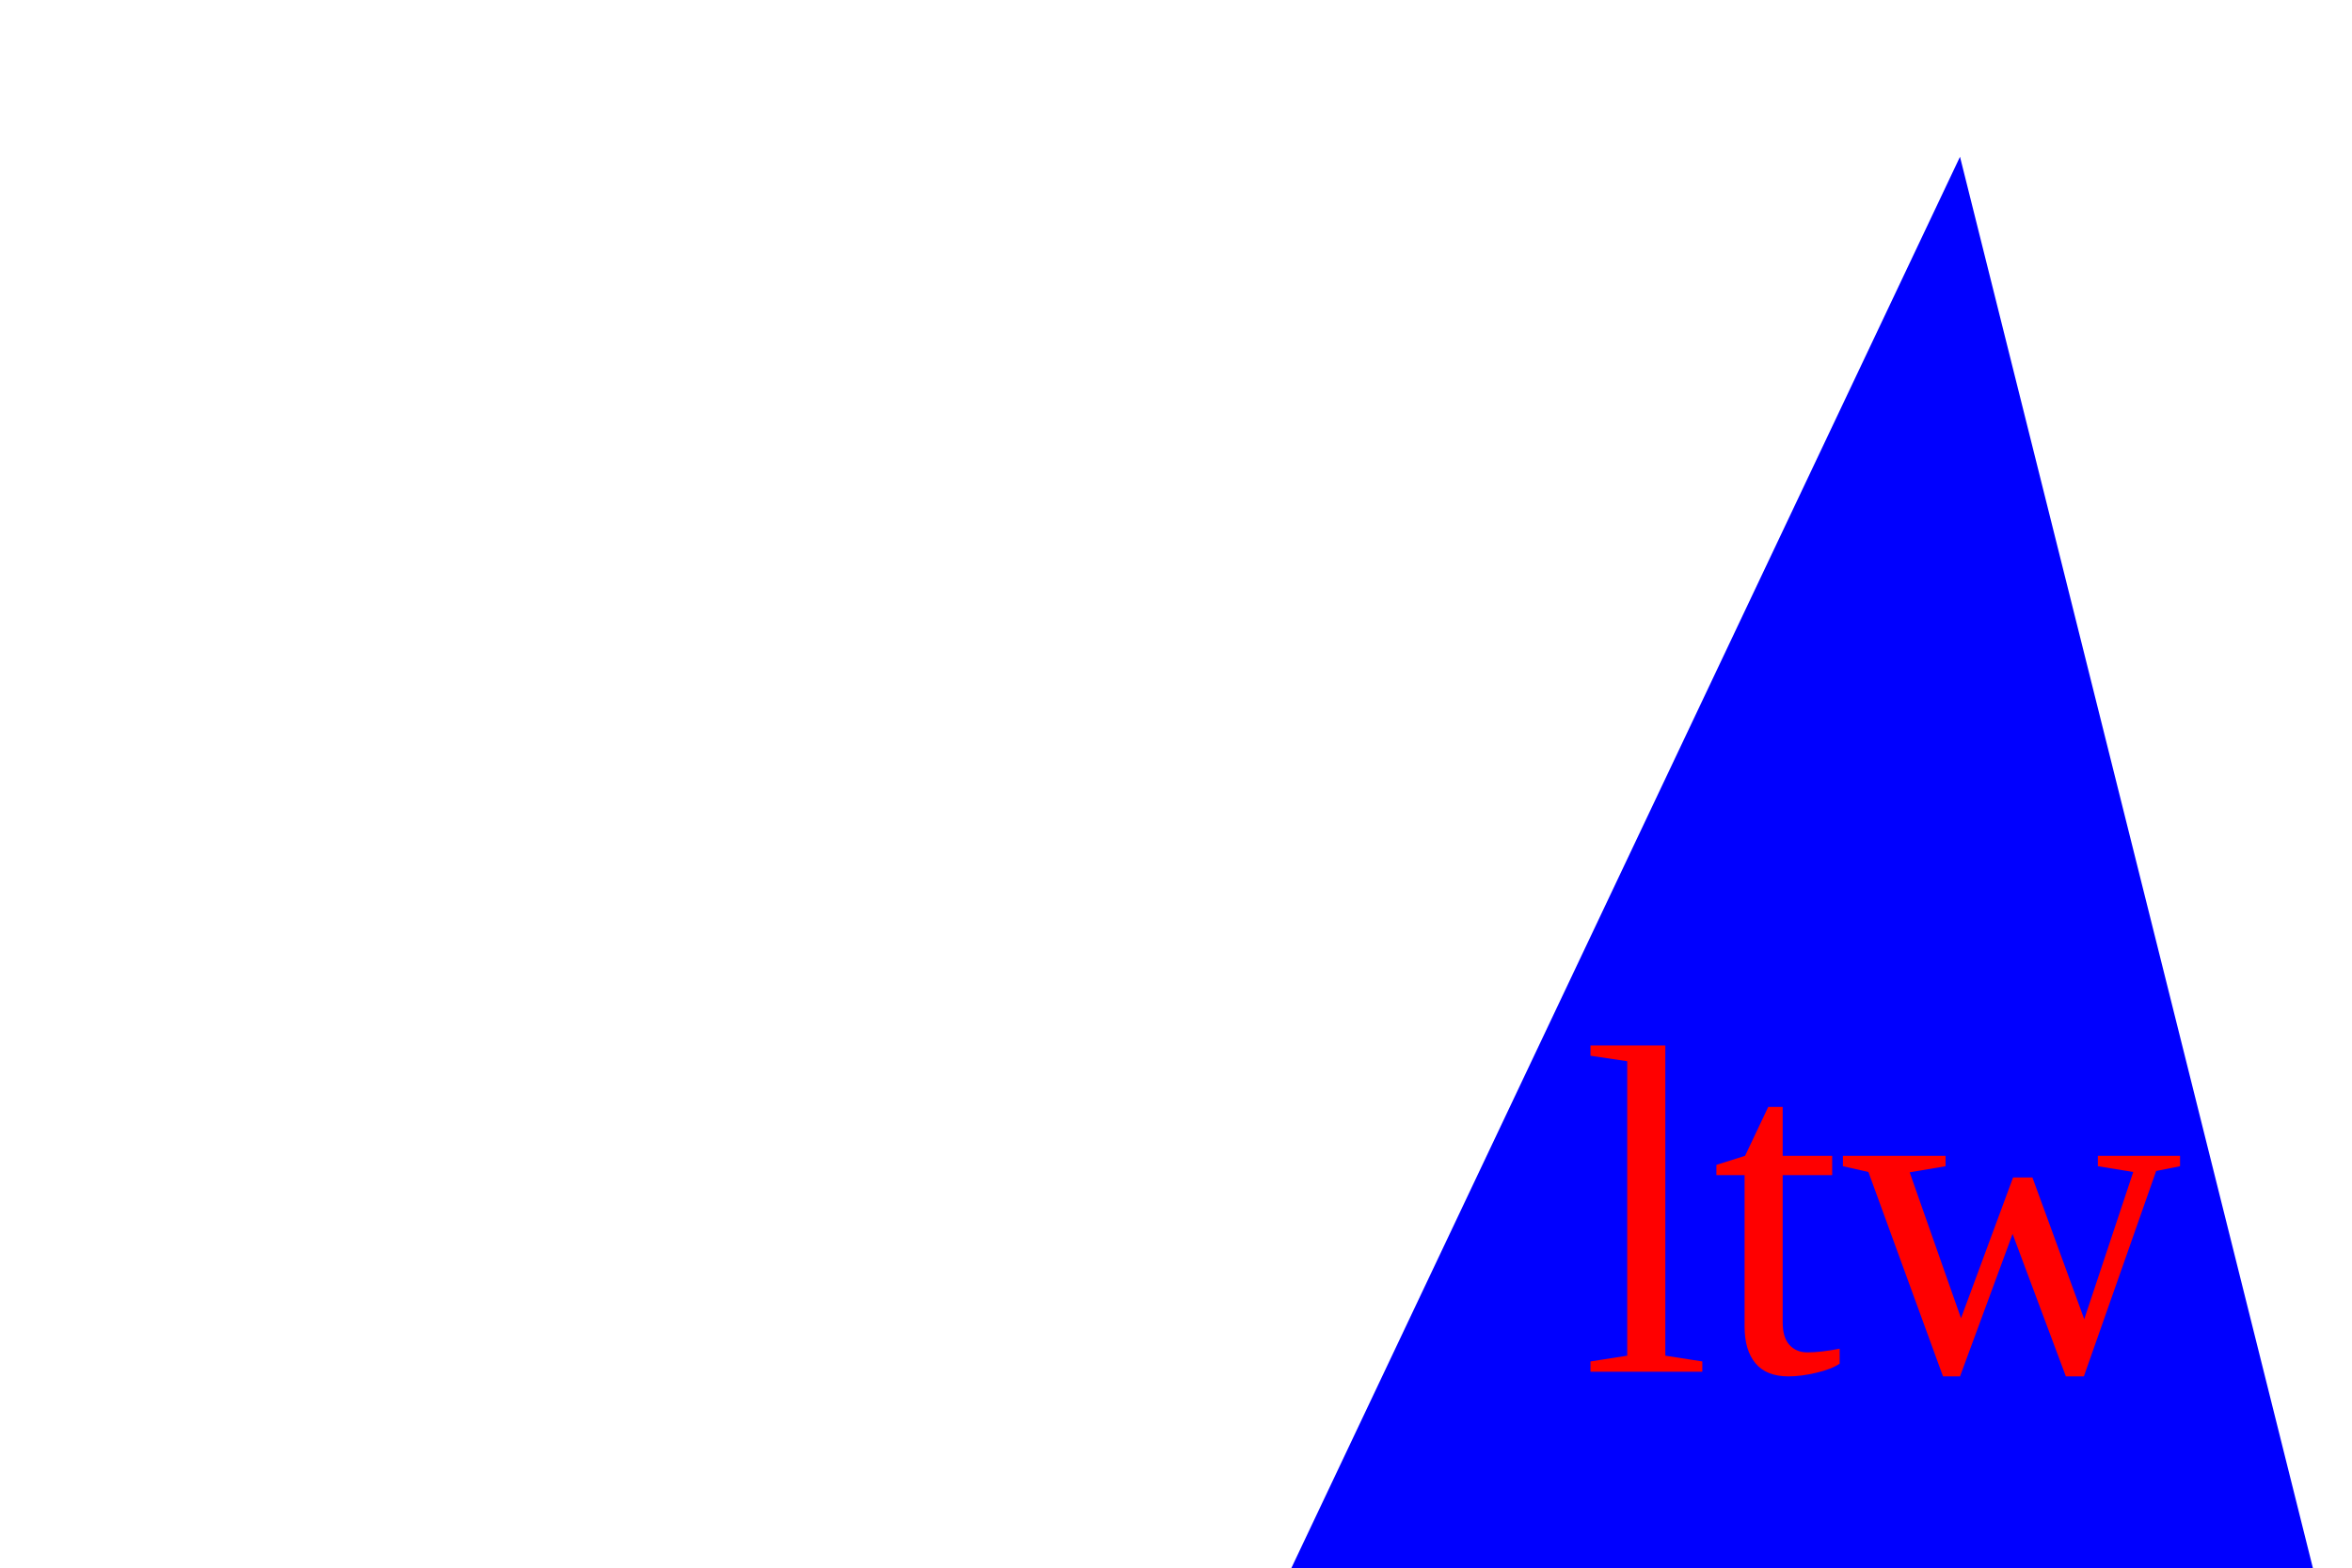
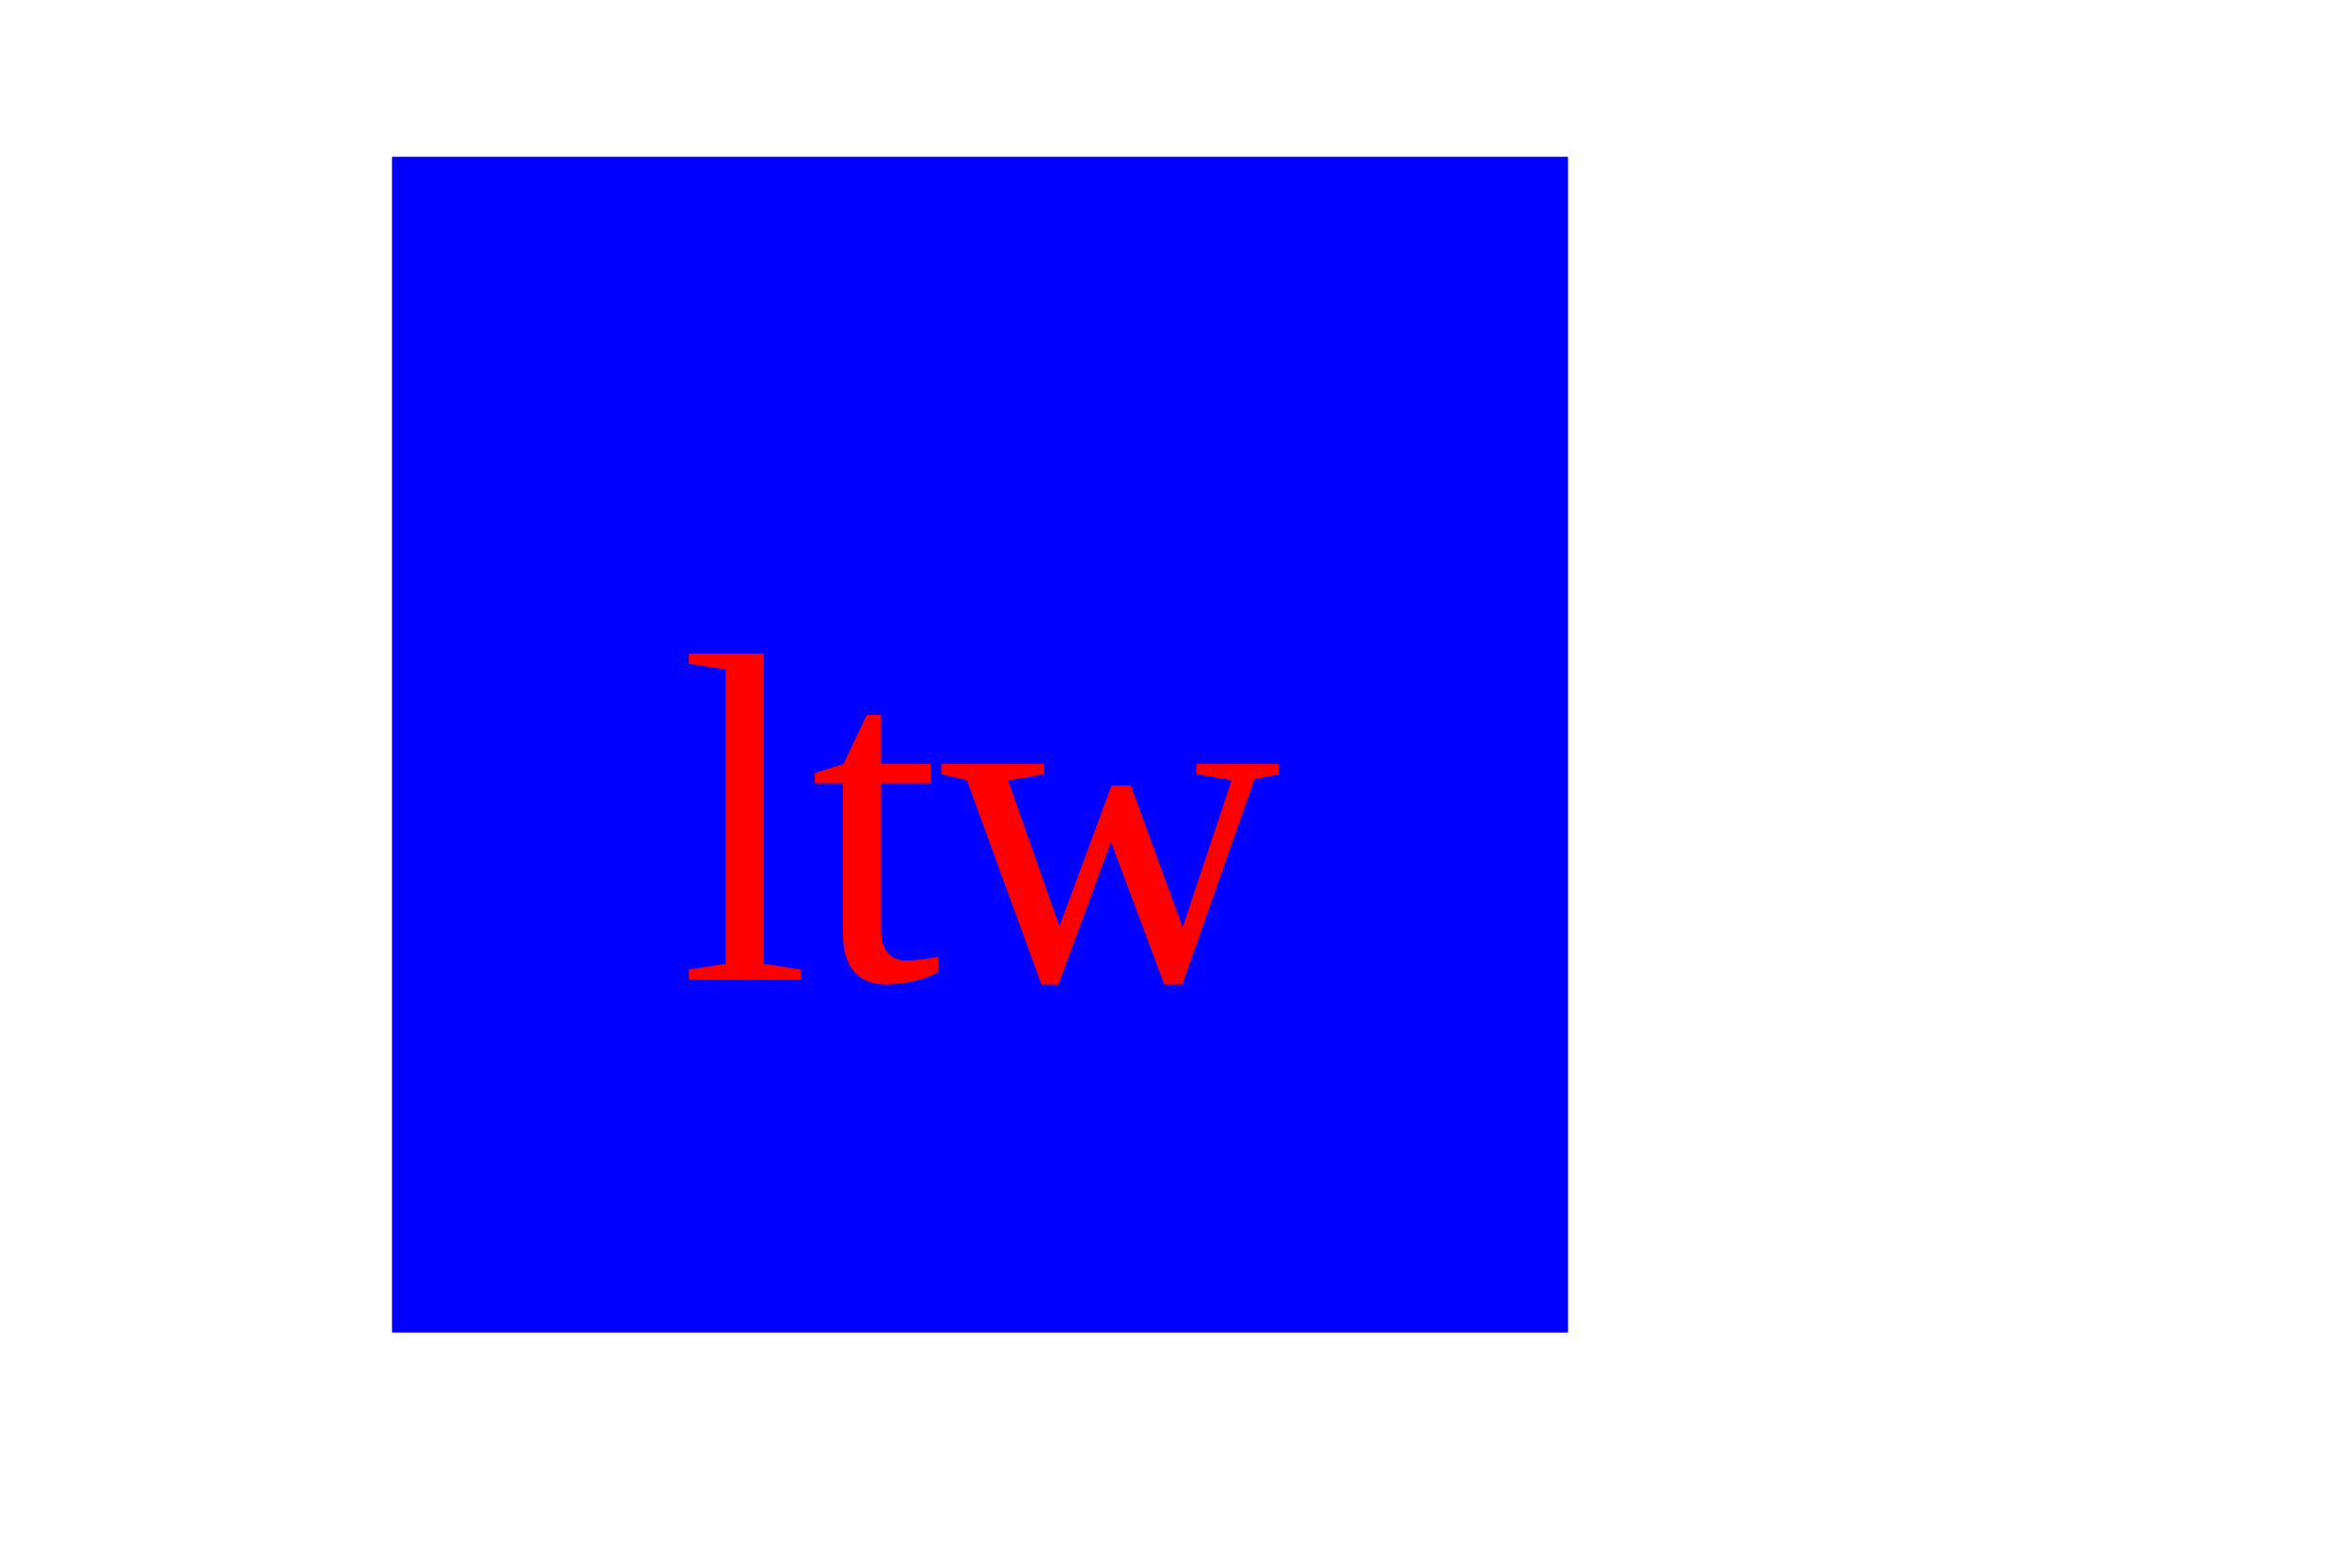
<svg xmlns="http://www.w3.org/2000/svg" version="1.1" width="300" height="200">
-   <polygon points="250, 20 300, 220 160, 210" fill="blue" />
-   <text x="240" y="175" font-size="60" text-anchor="middle" fill="red">ltw</text>
+   <rect x="50" y="20" width="150" height="150" fill="blue" />
+   <text x="125" y="125" font-size="60" text-anchor="middle" fill="red">ltw</text>
</svg>
